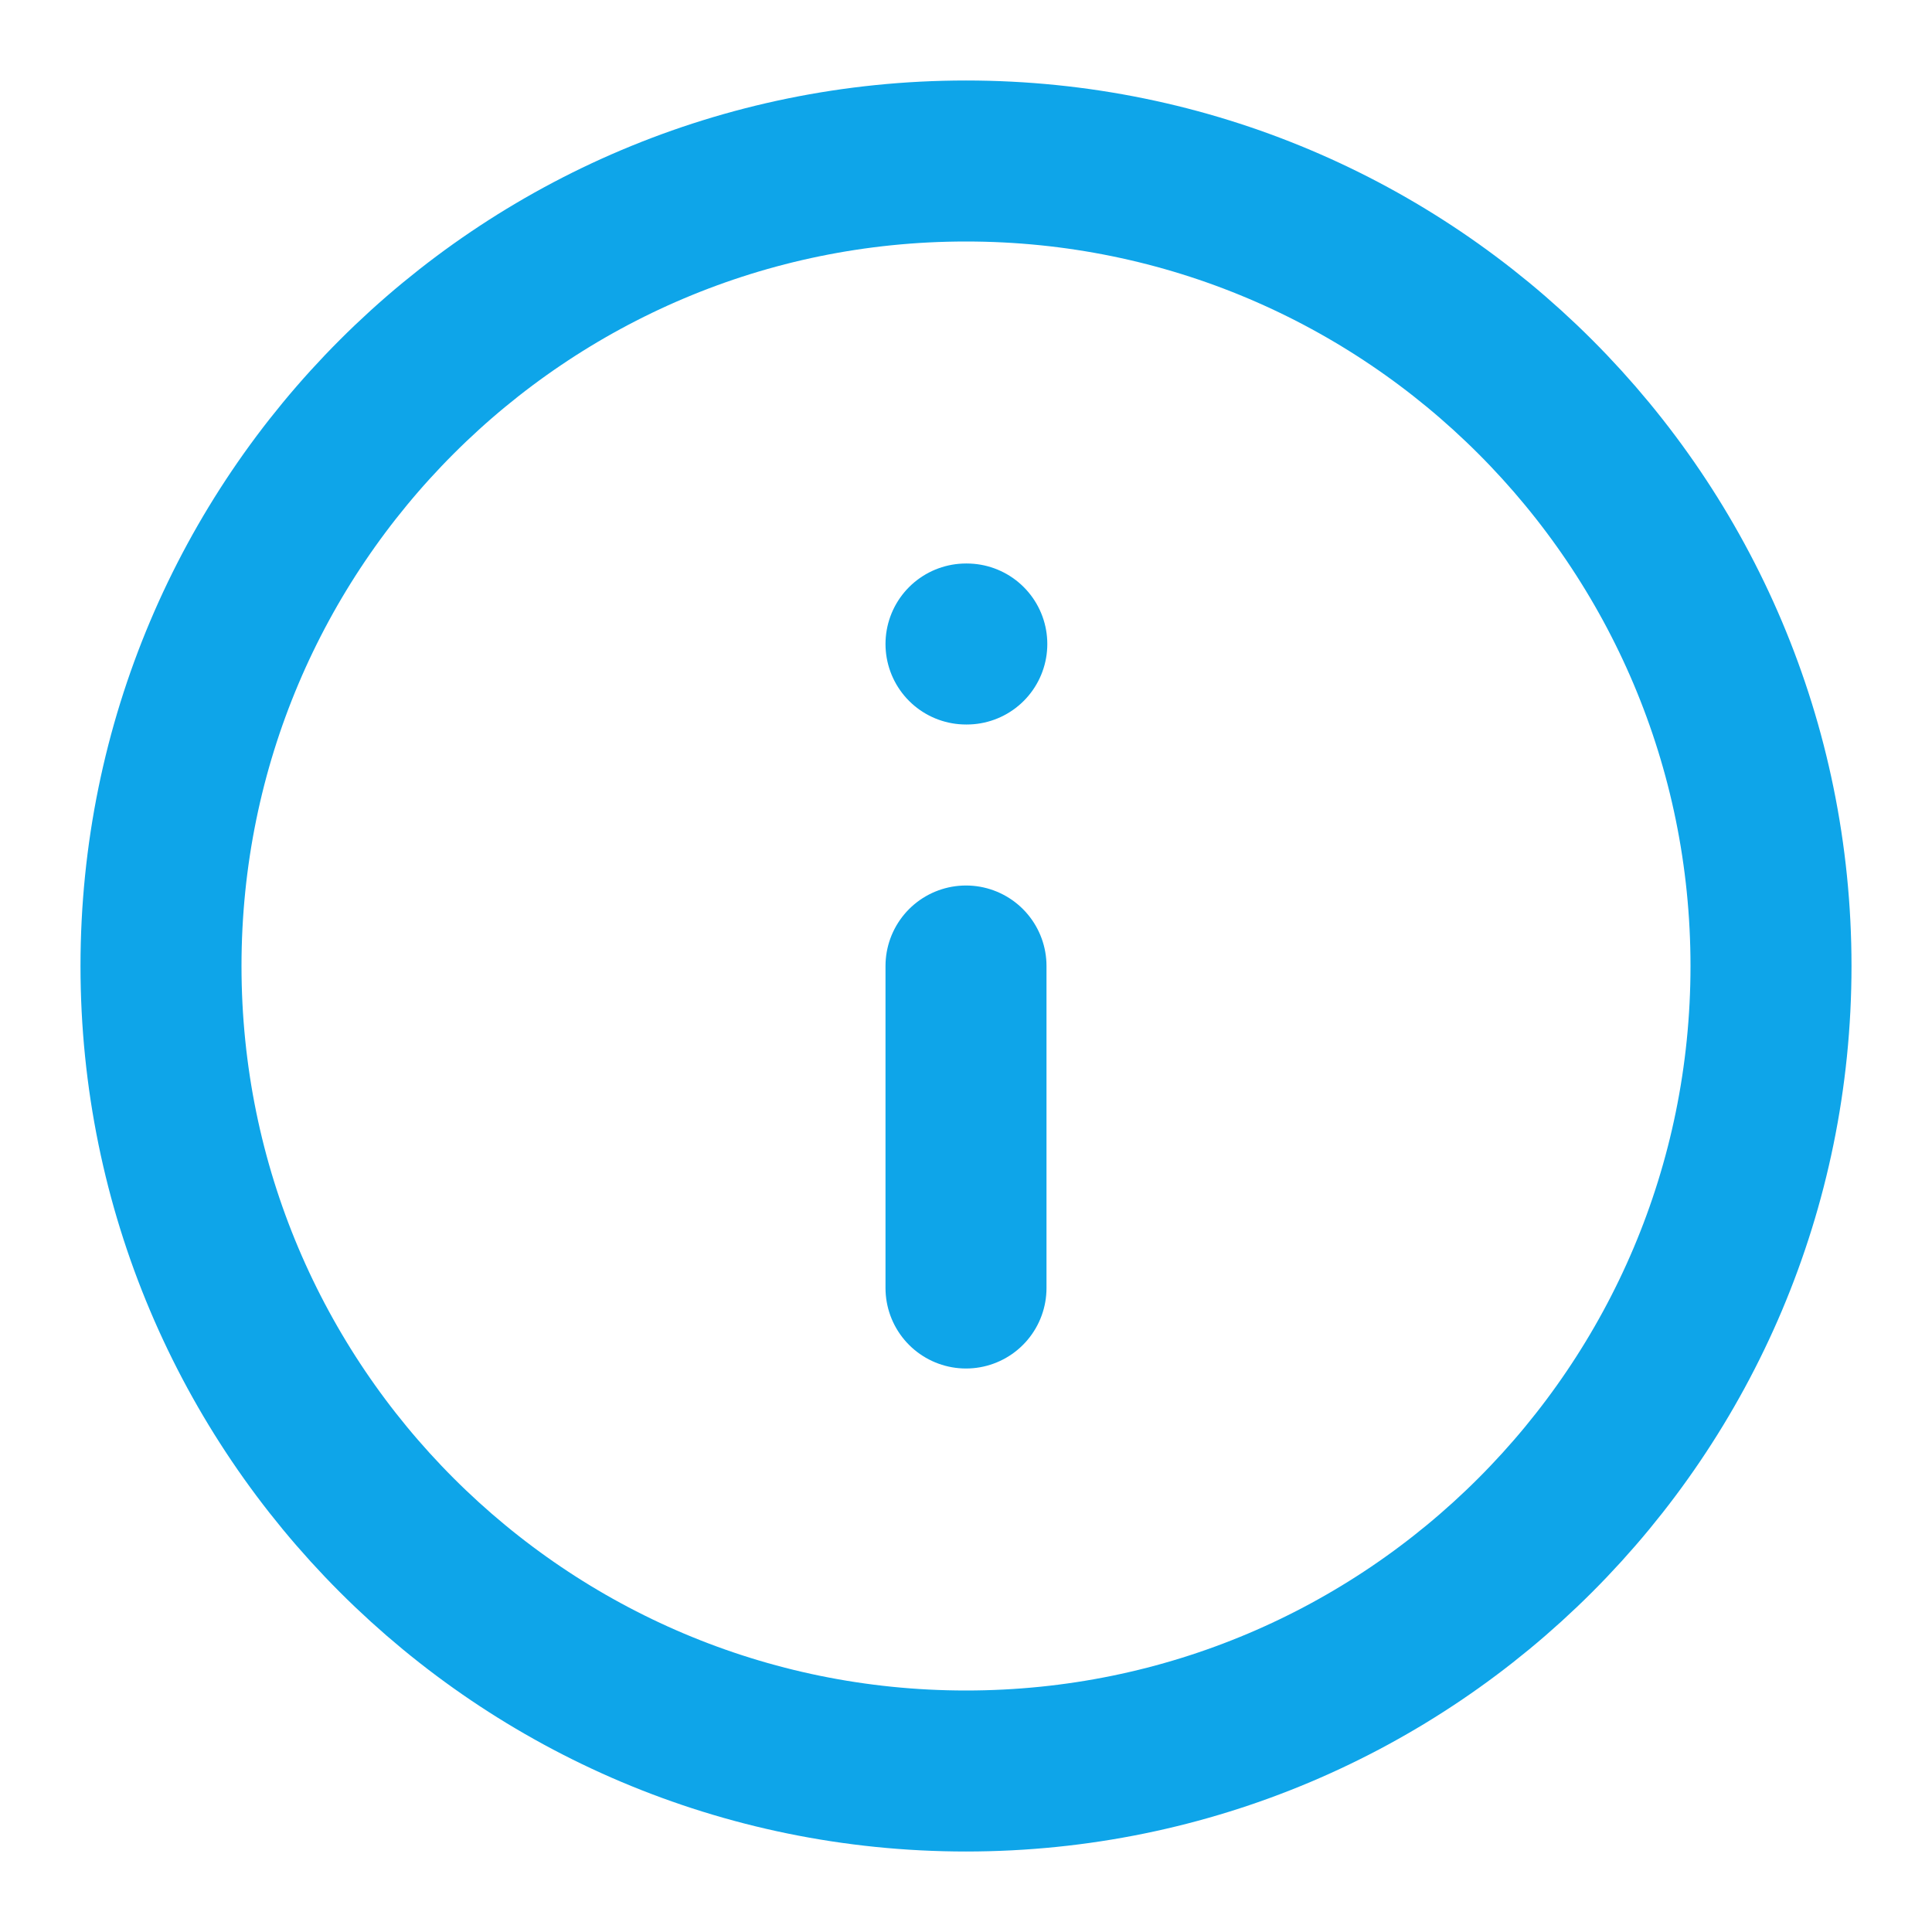
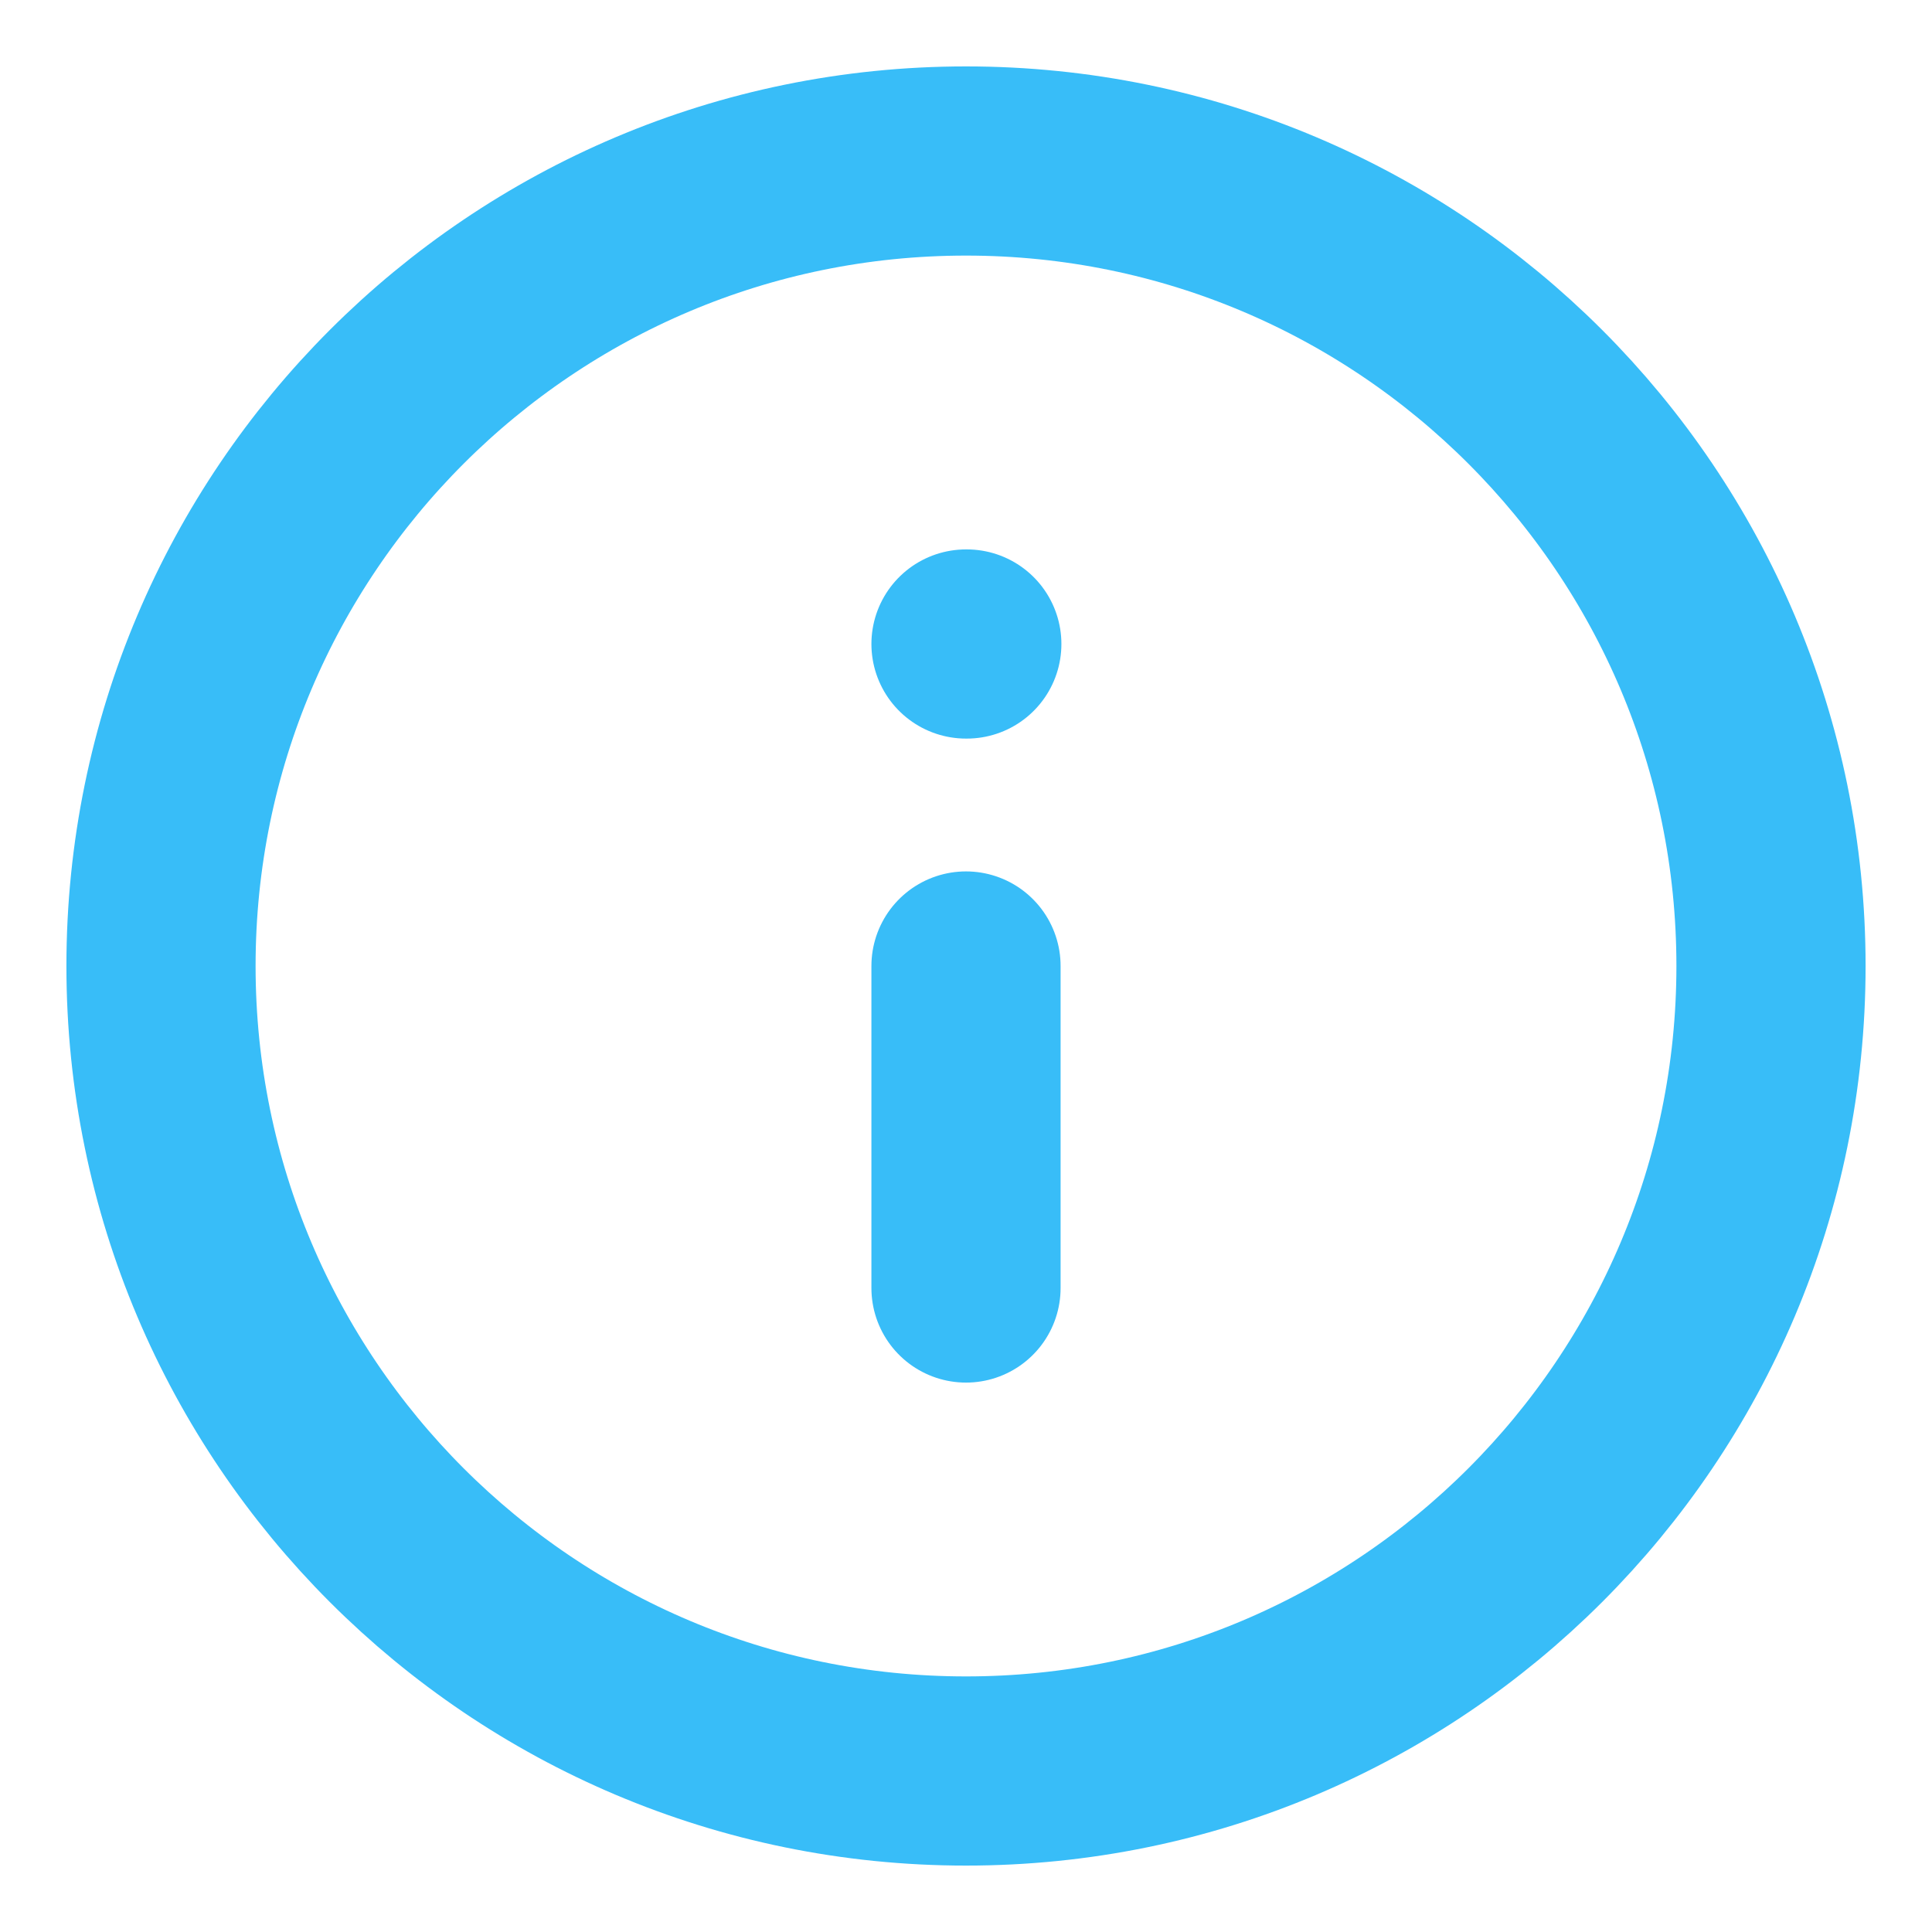
- <svg xmlns="http://www.w3.org/2000/svg" width="24" height="24" viewBox="0 0 24 24" fill="none" stroke="#0ea5e9" stroke-width="2" stroke-linecap="round" stroke-linejoin="round">
+ <svg xmlns="http://www.w3.org/2000/svg" width="24" height="24" viewBox="0 0 24 24" fill="none" stroke="#38bdf8" stroke-width="2.35" stroke-linecap="round" stroke-linejoin="round">
  <circle cx="12" cy="12" r="10" />
  <path d="M12 16v-4" />
  <path d="M12 8h.01" />
</svg>
